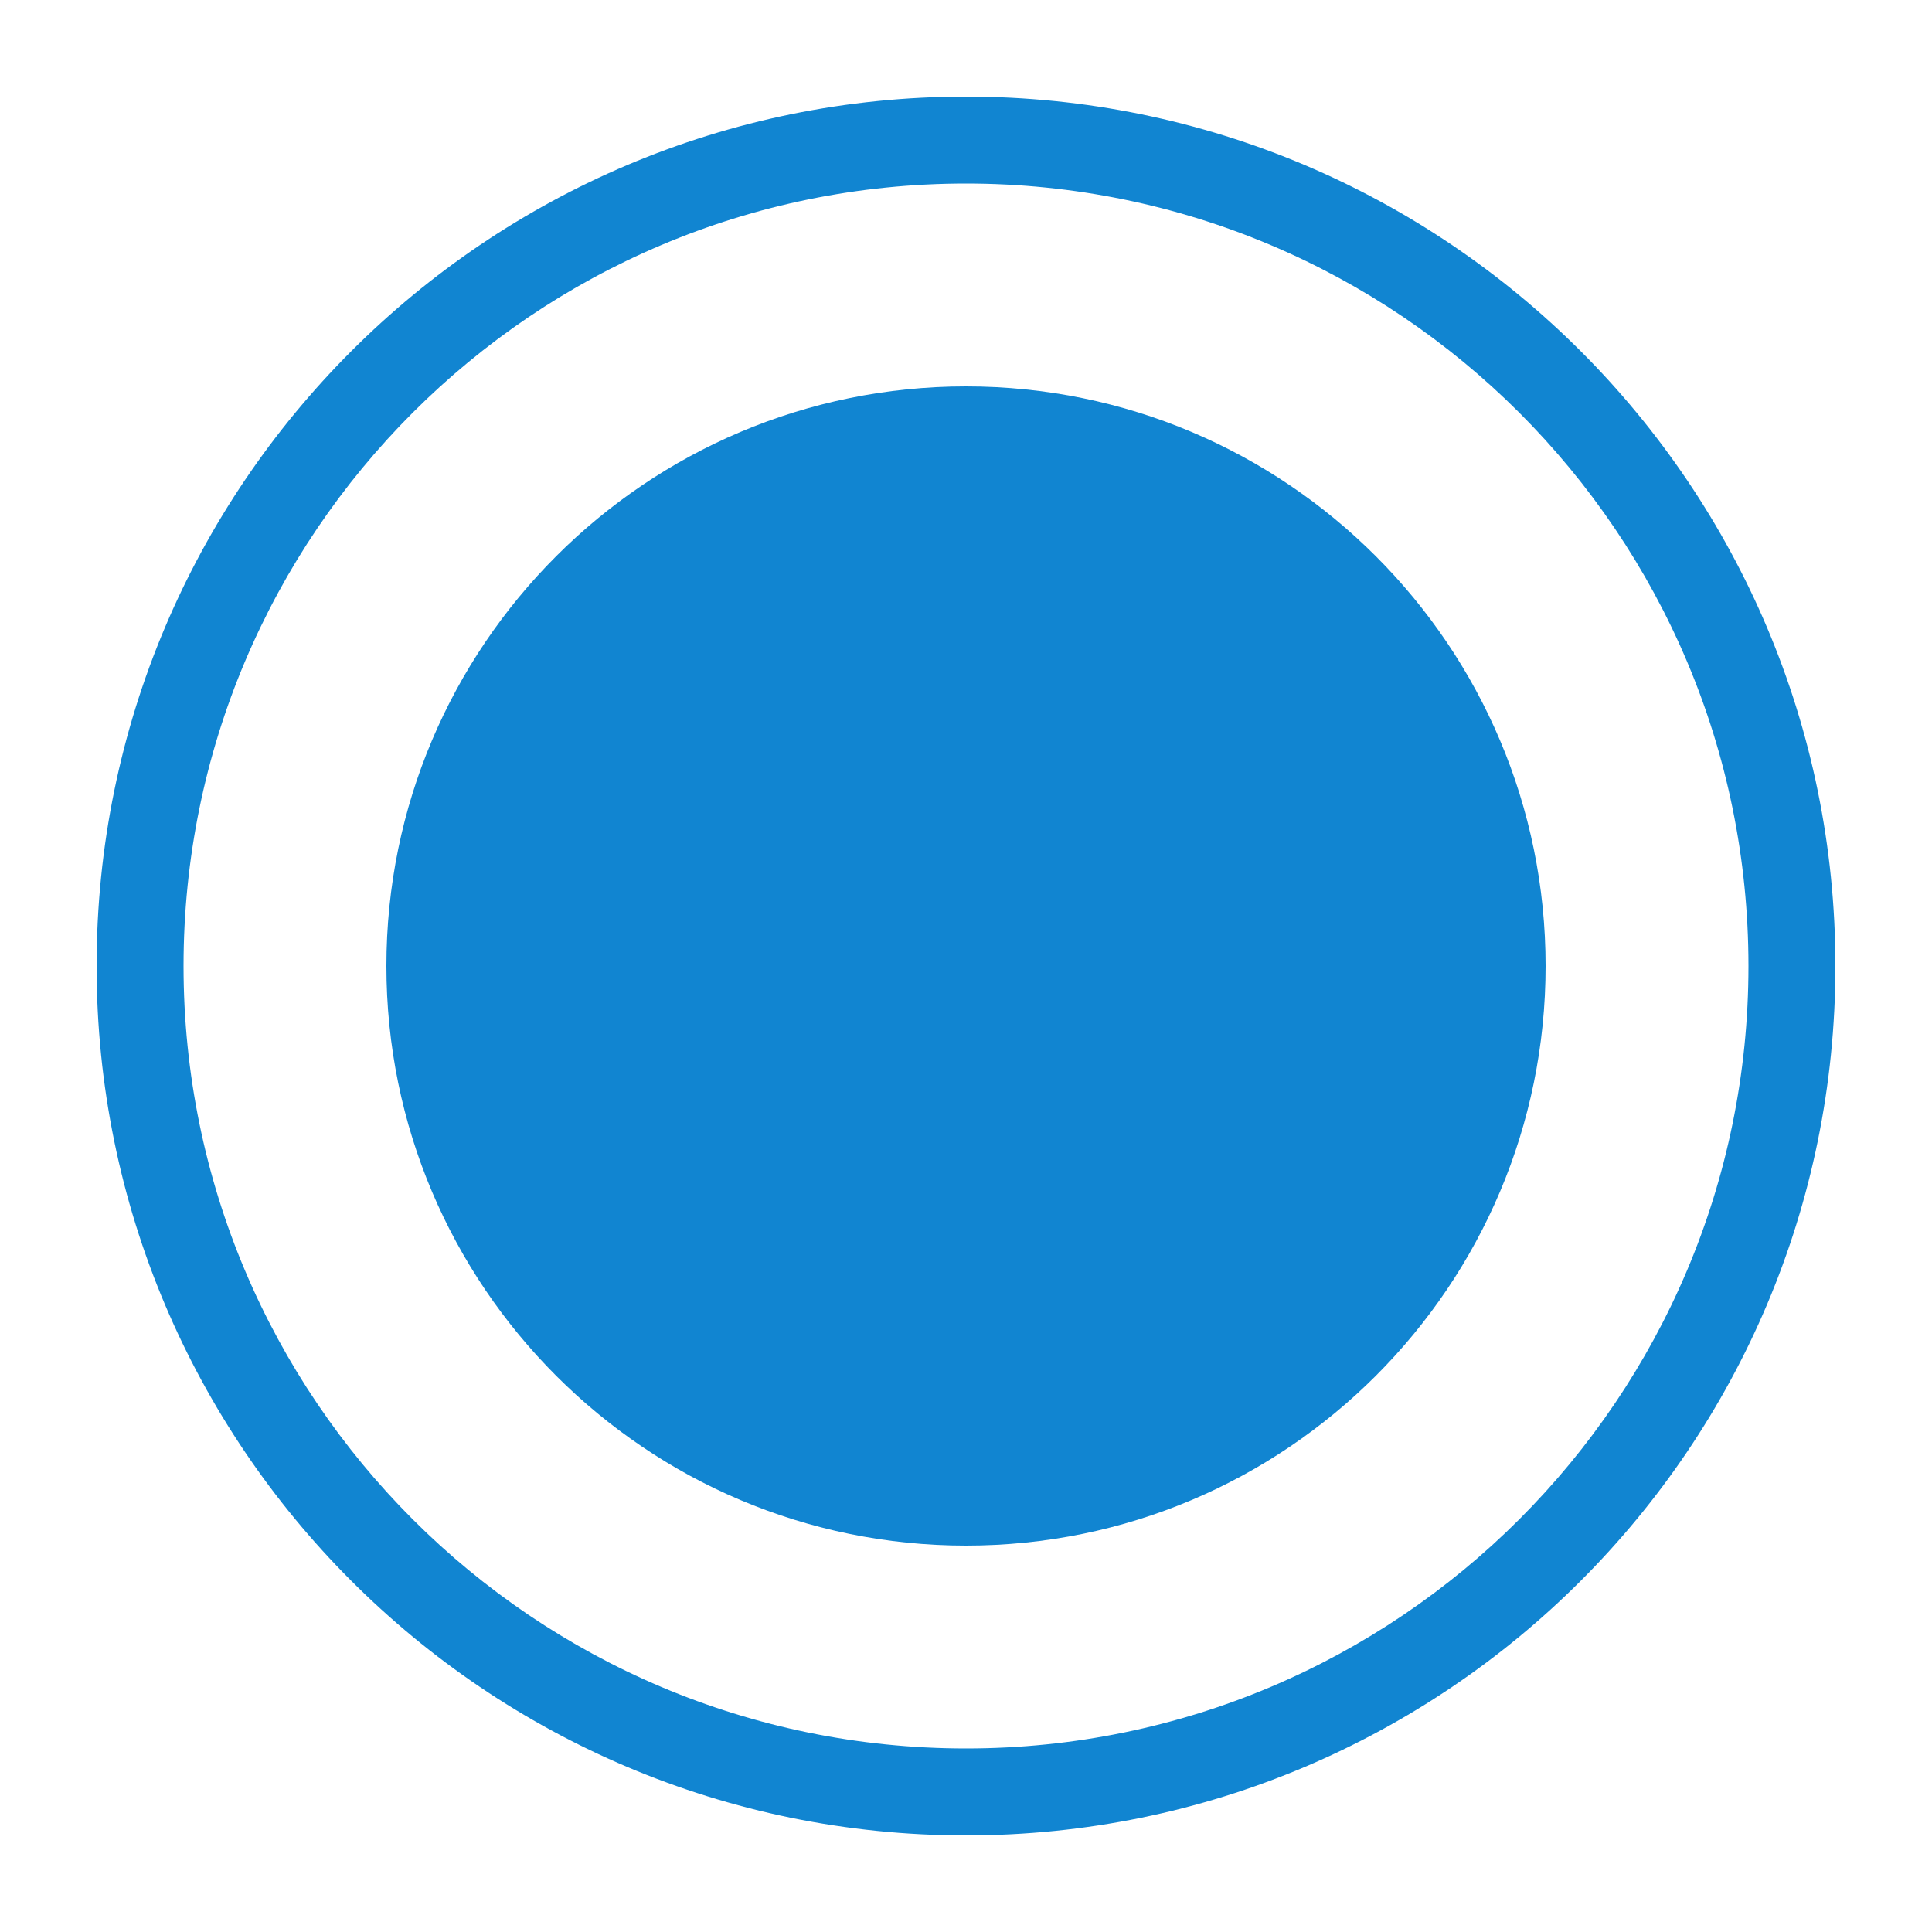
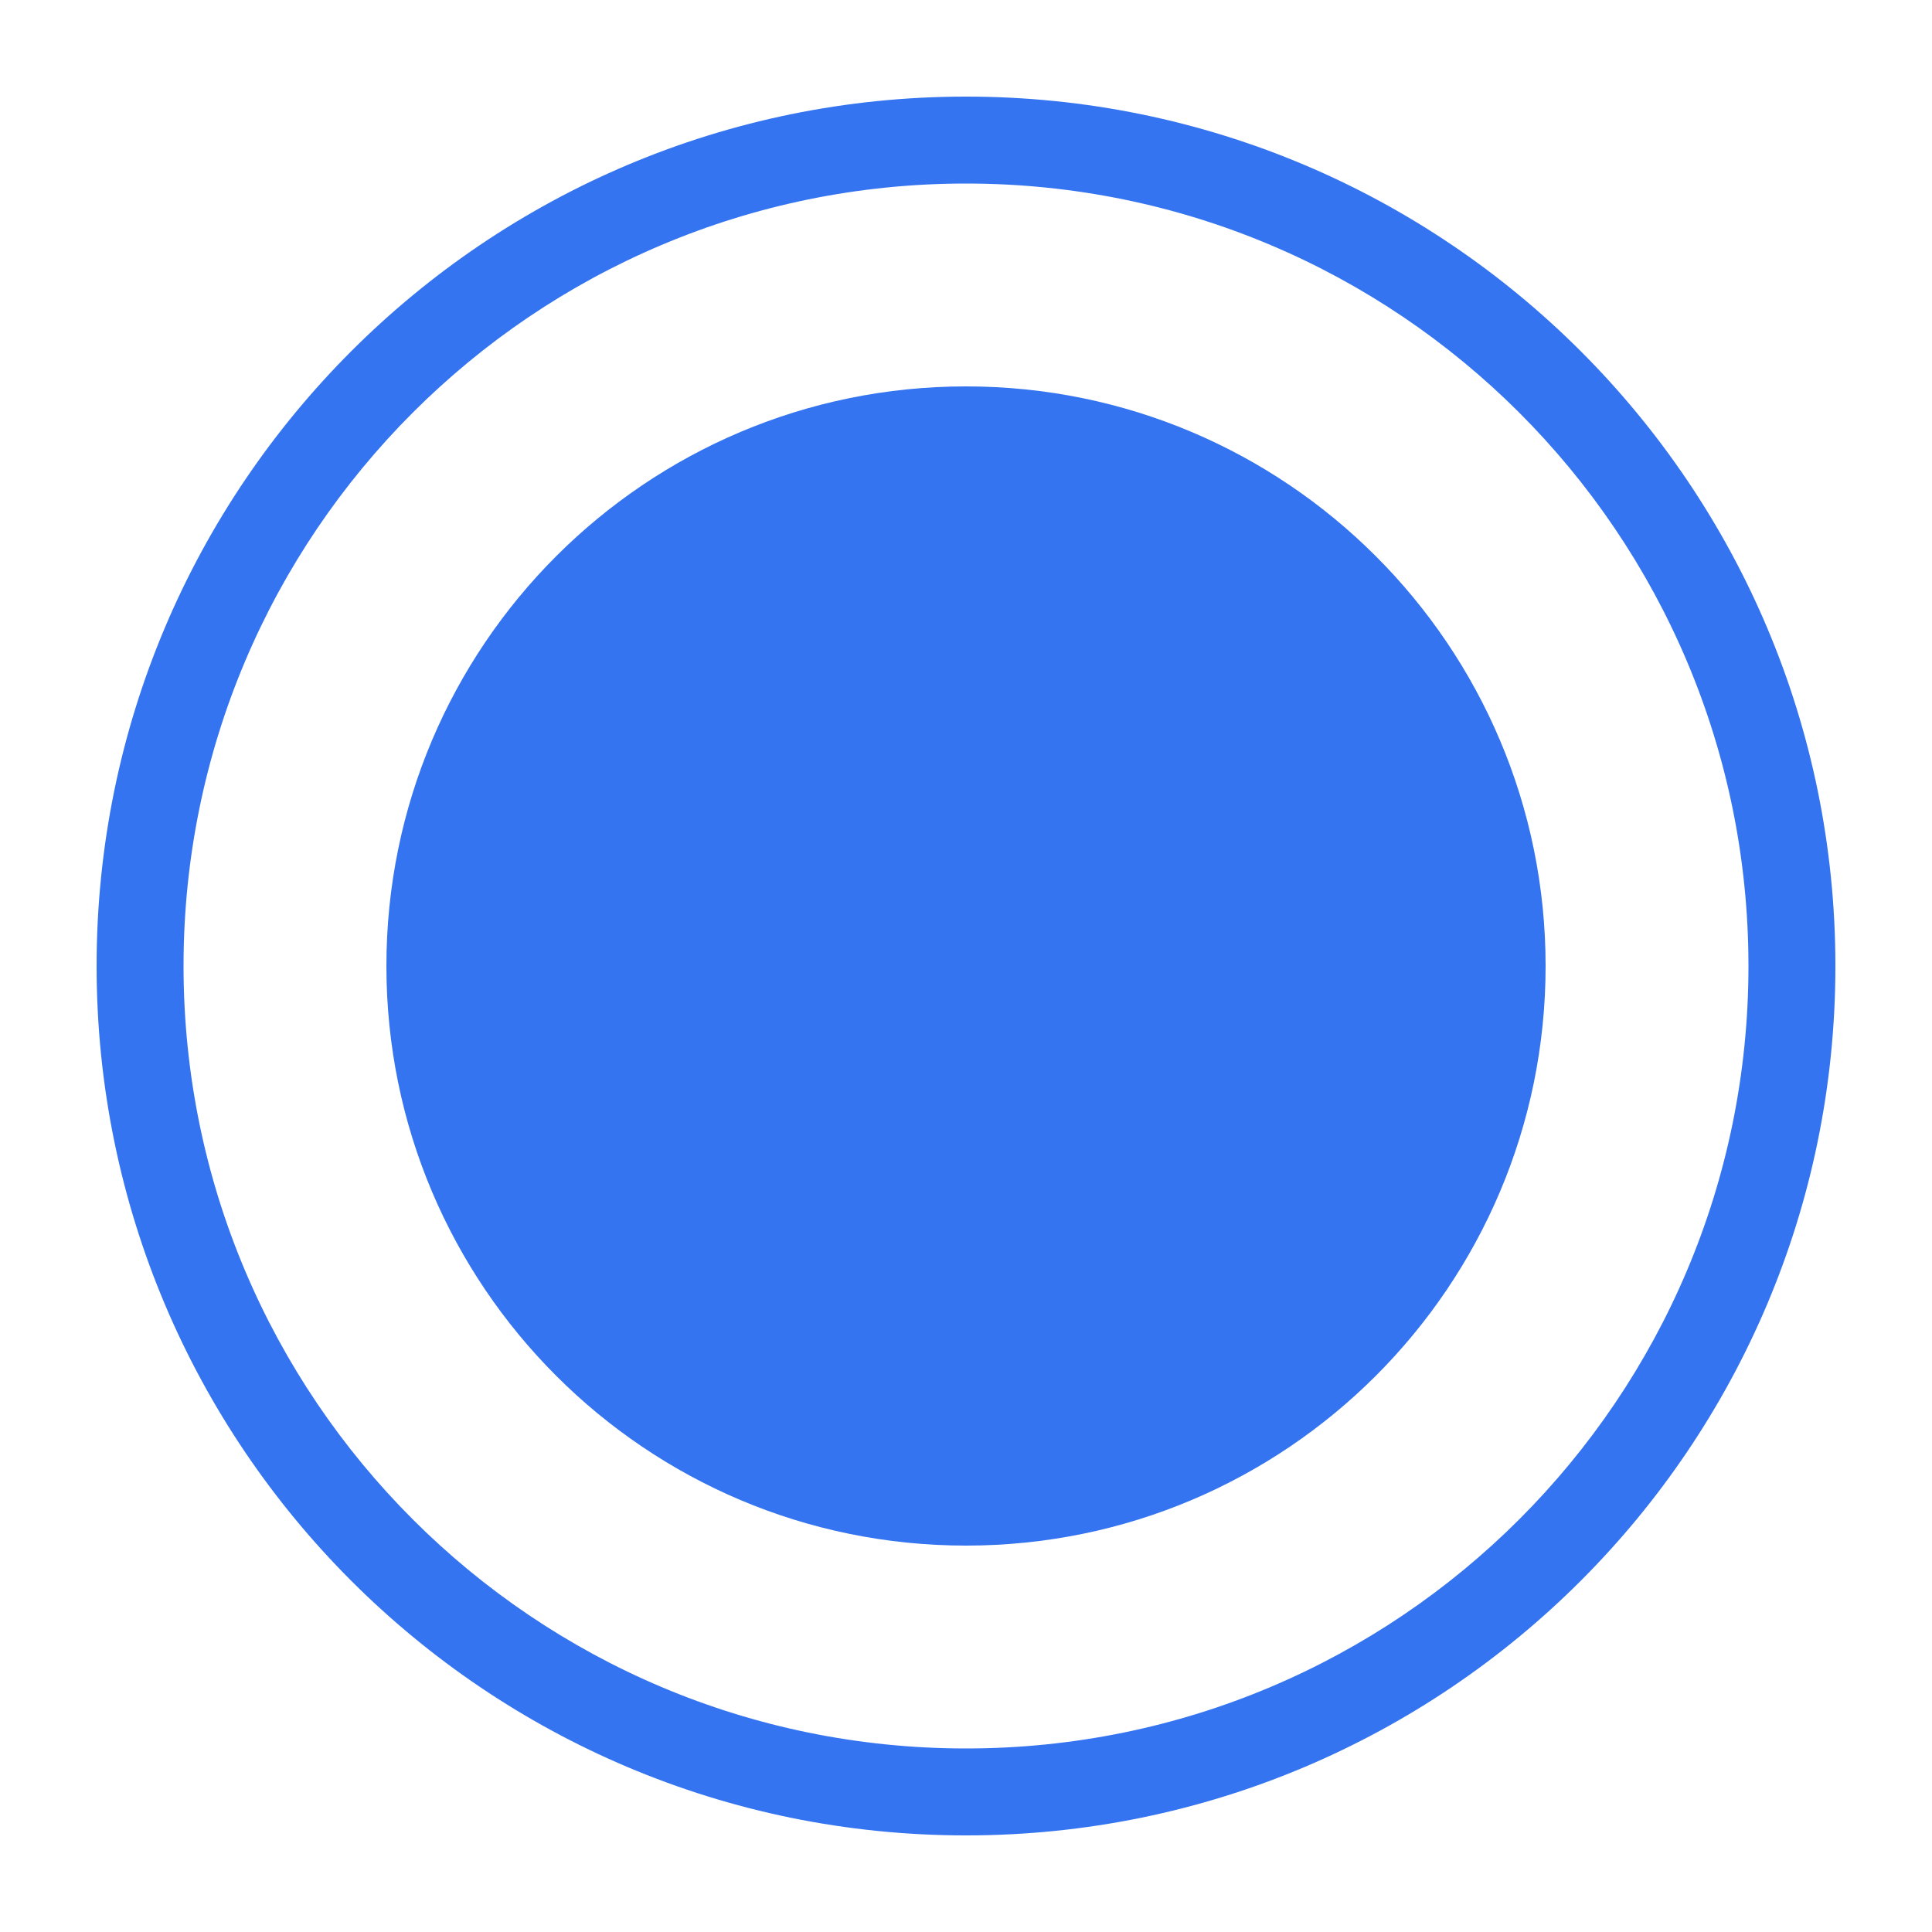
<svg xmlns="http://www.w3.org/2000/svg" version="1.1" id="图层_1" x="0px" y="0px" width="20px" height="20px" viewBox="0 0 20 20" enable-background="new 0 0 20 20" xml:space="preserve">
-   <path fill="#1185D1" d="M1,10c0,4.971,4.029,9,9,9s9-4.029,9-9h-0.9c0,4.474-3.626,8.1-8.1,8.1S1.9,14.474,1.9,10H1" />
-   <path fill="#1185D1" d="M1,10c0-4.971,4.029-9,9-9s9,4.029,9,9h-0.9c0-4.474-3.626-8.1-8.1-8.1S1.9,5.526,1.9,10H1" />
-   <path fill="#1185D1" d="M4,10c0,3.313,2.687,6,6,6s6-2.687,6-6s-2.687-6-6-6S4,6.687,4,10" />
+   <path fill="#3574f0" d="M1,10c0,4.971,4.029,9,9,9s9-4.029,9-9h-0.9c0,4.474-3.626,8.1-8.1,8.1S1.9,14.474,1.9,10H1" />
+   <path fill="#3574f0" d="M1,10c0-4.971,4.029-9,9-9s9,4.029,9,9h-0.9c0-4.474-3.626-8.1-8.1-8.1S1.9,5.526,1.9,10H1" />
+   <path fill="#3574f0" d="M4,10c0,3.313,2.687,6,6,6s6-2.687,6-6s-2.687-6-6-6S4,6.687,4,10" />
</svg>
